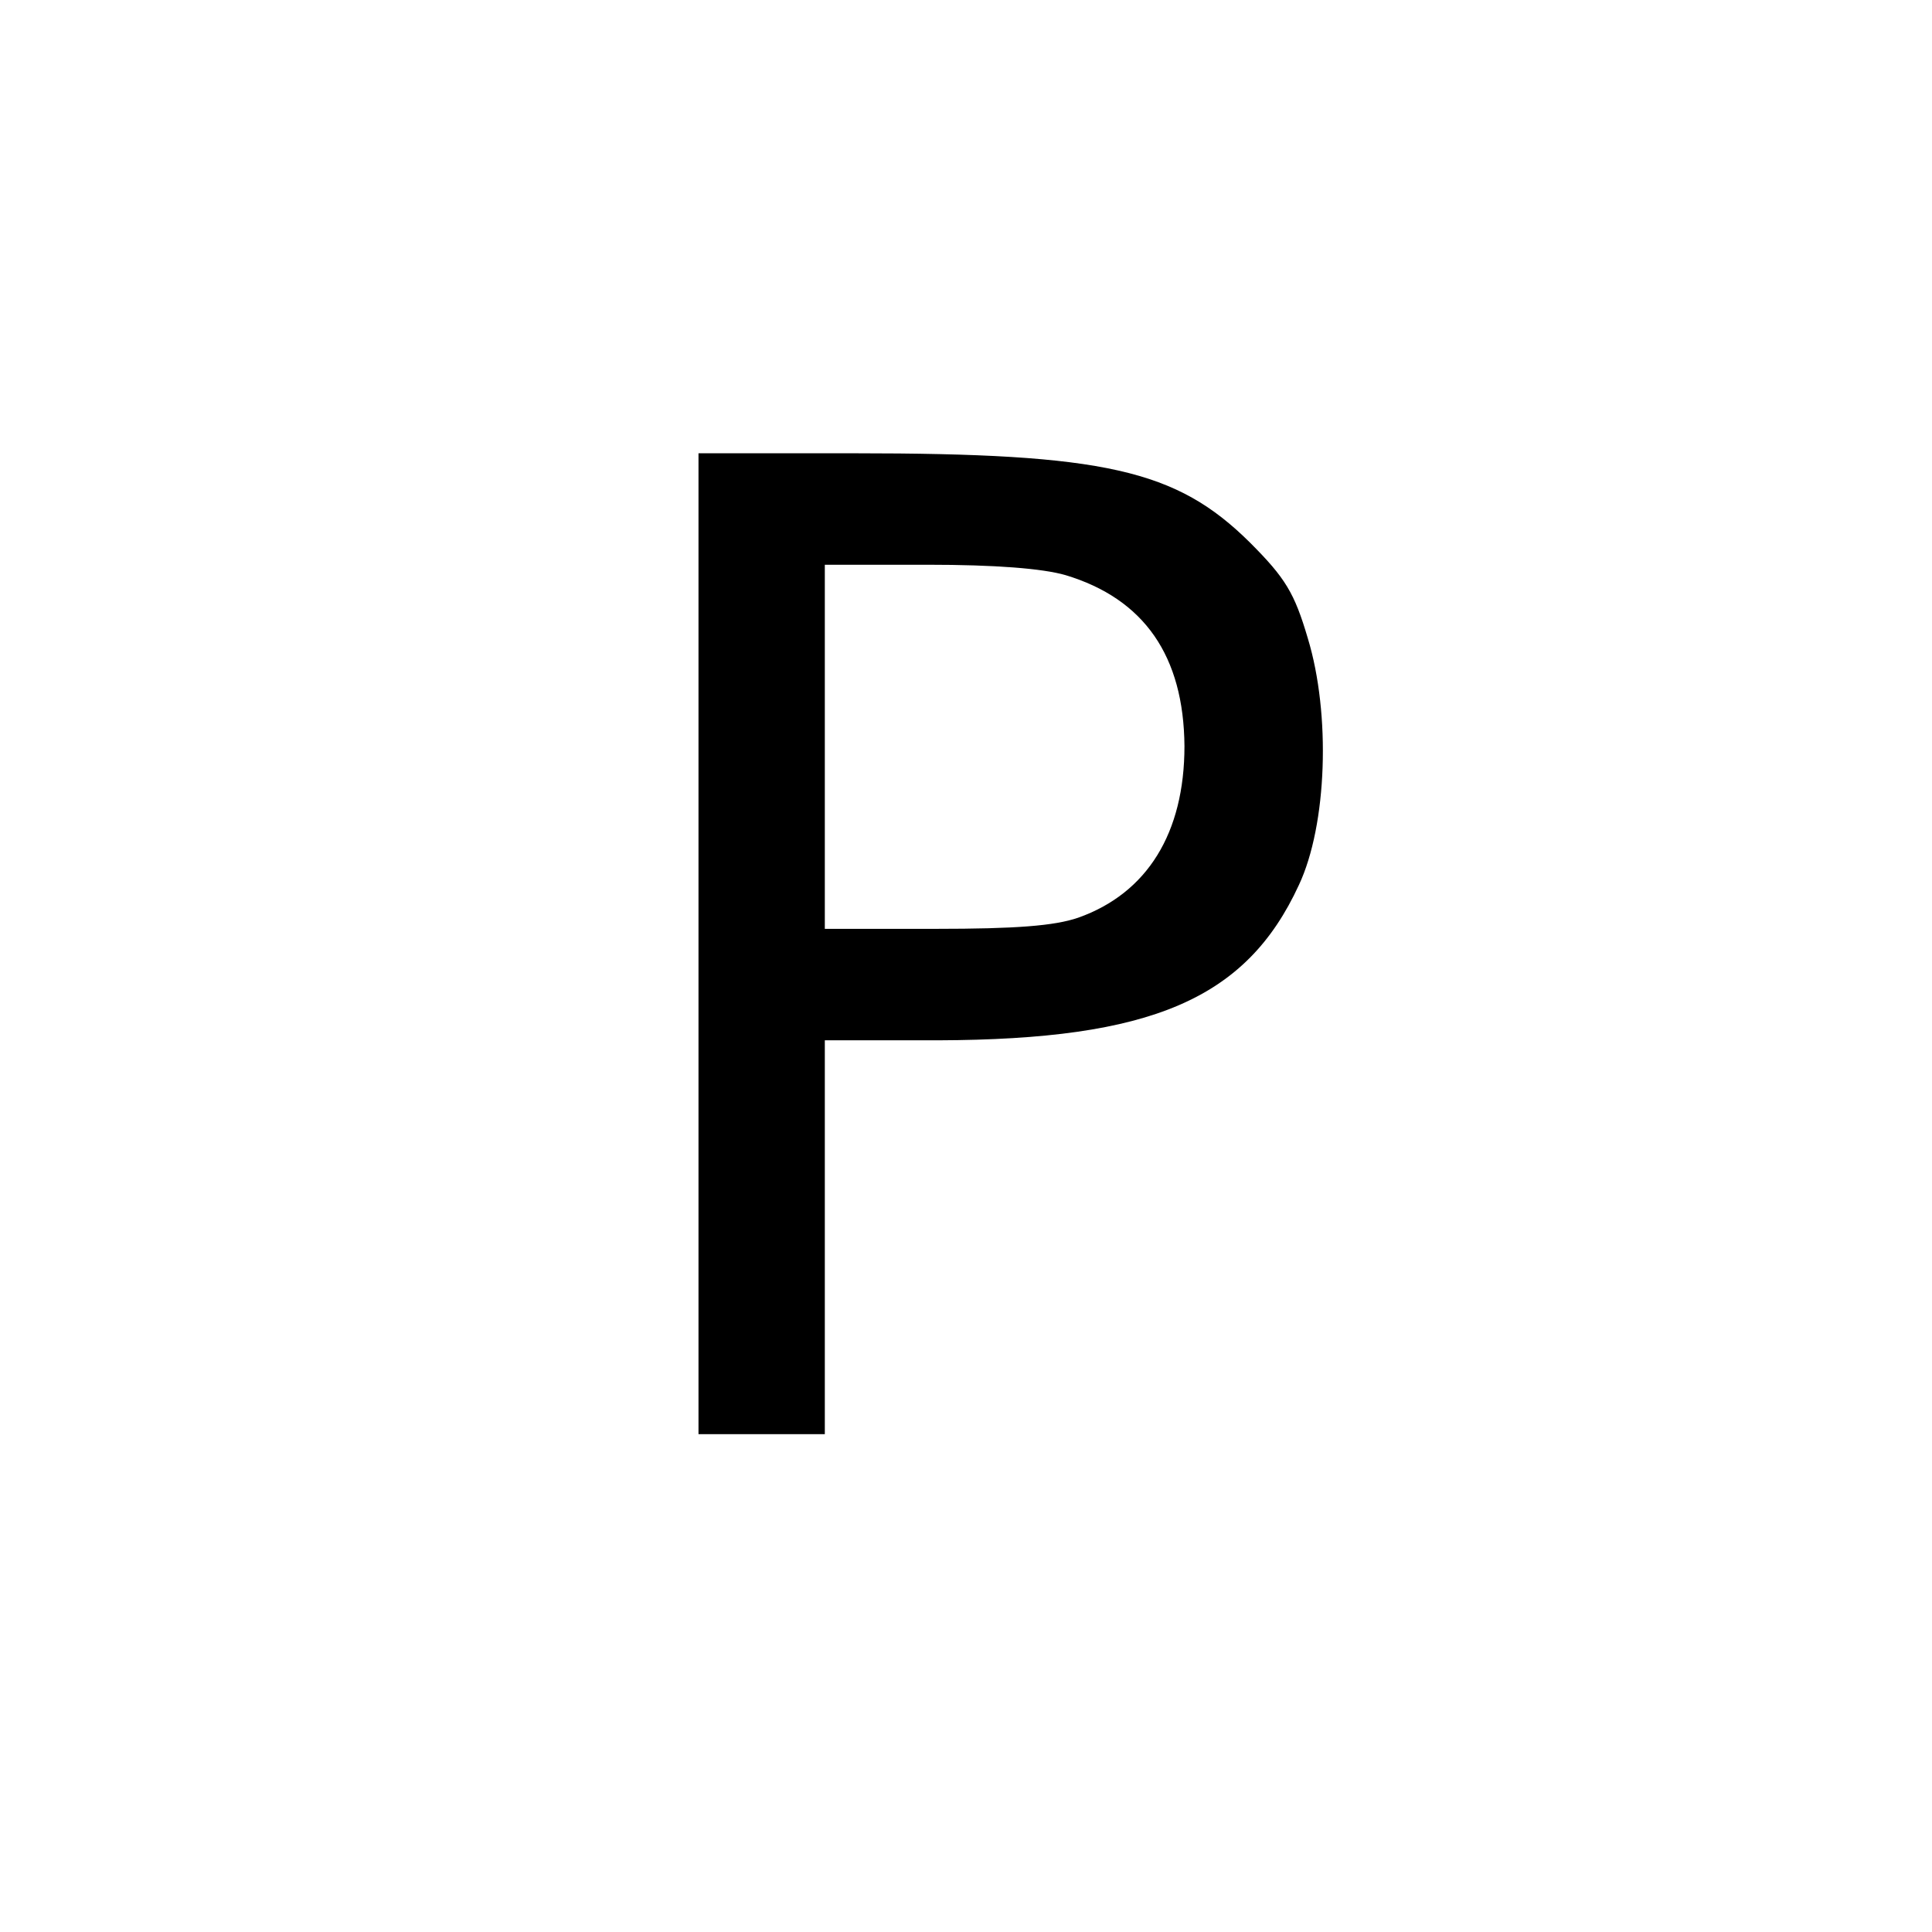
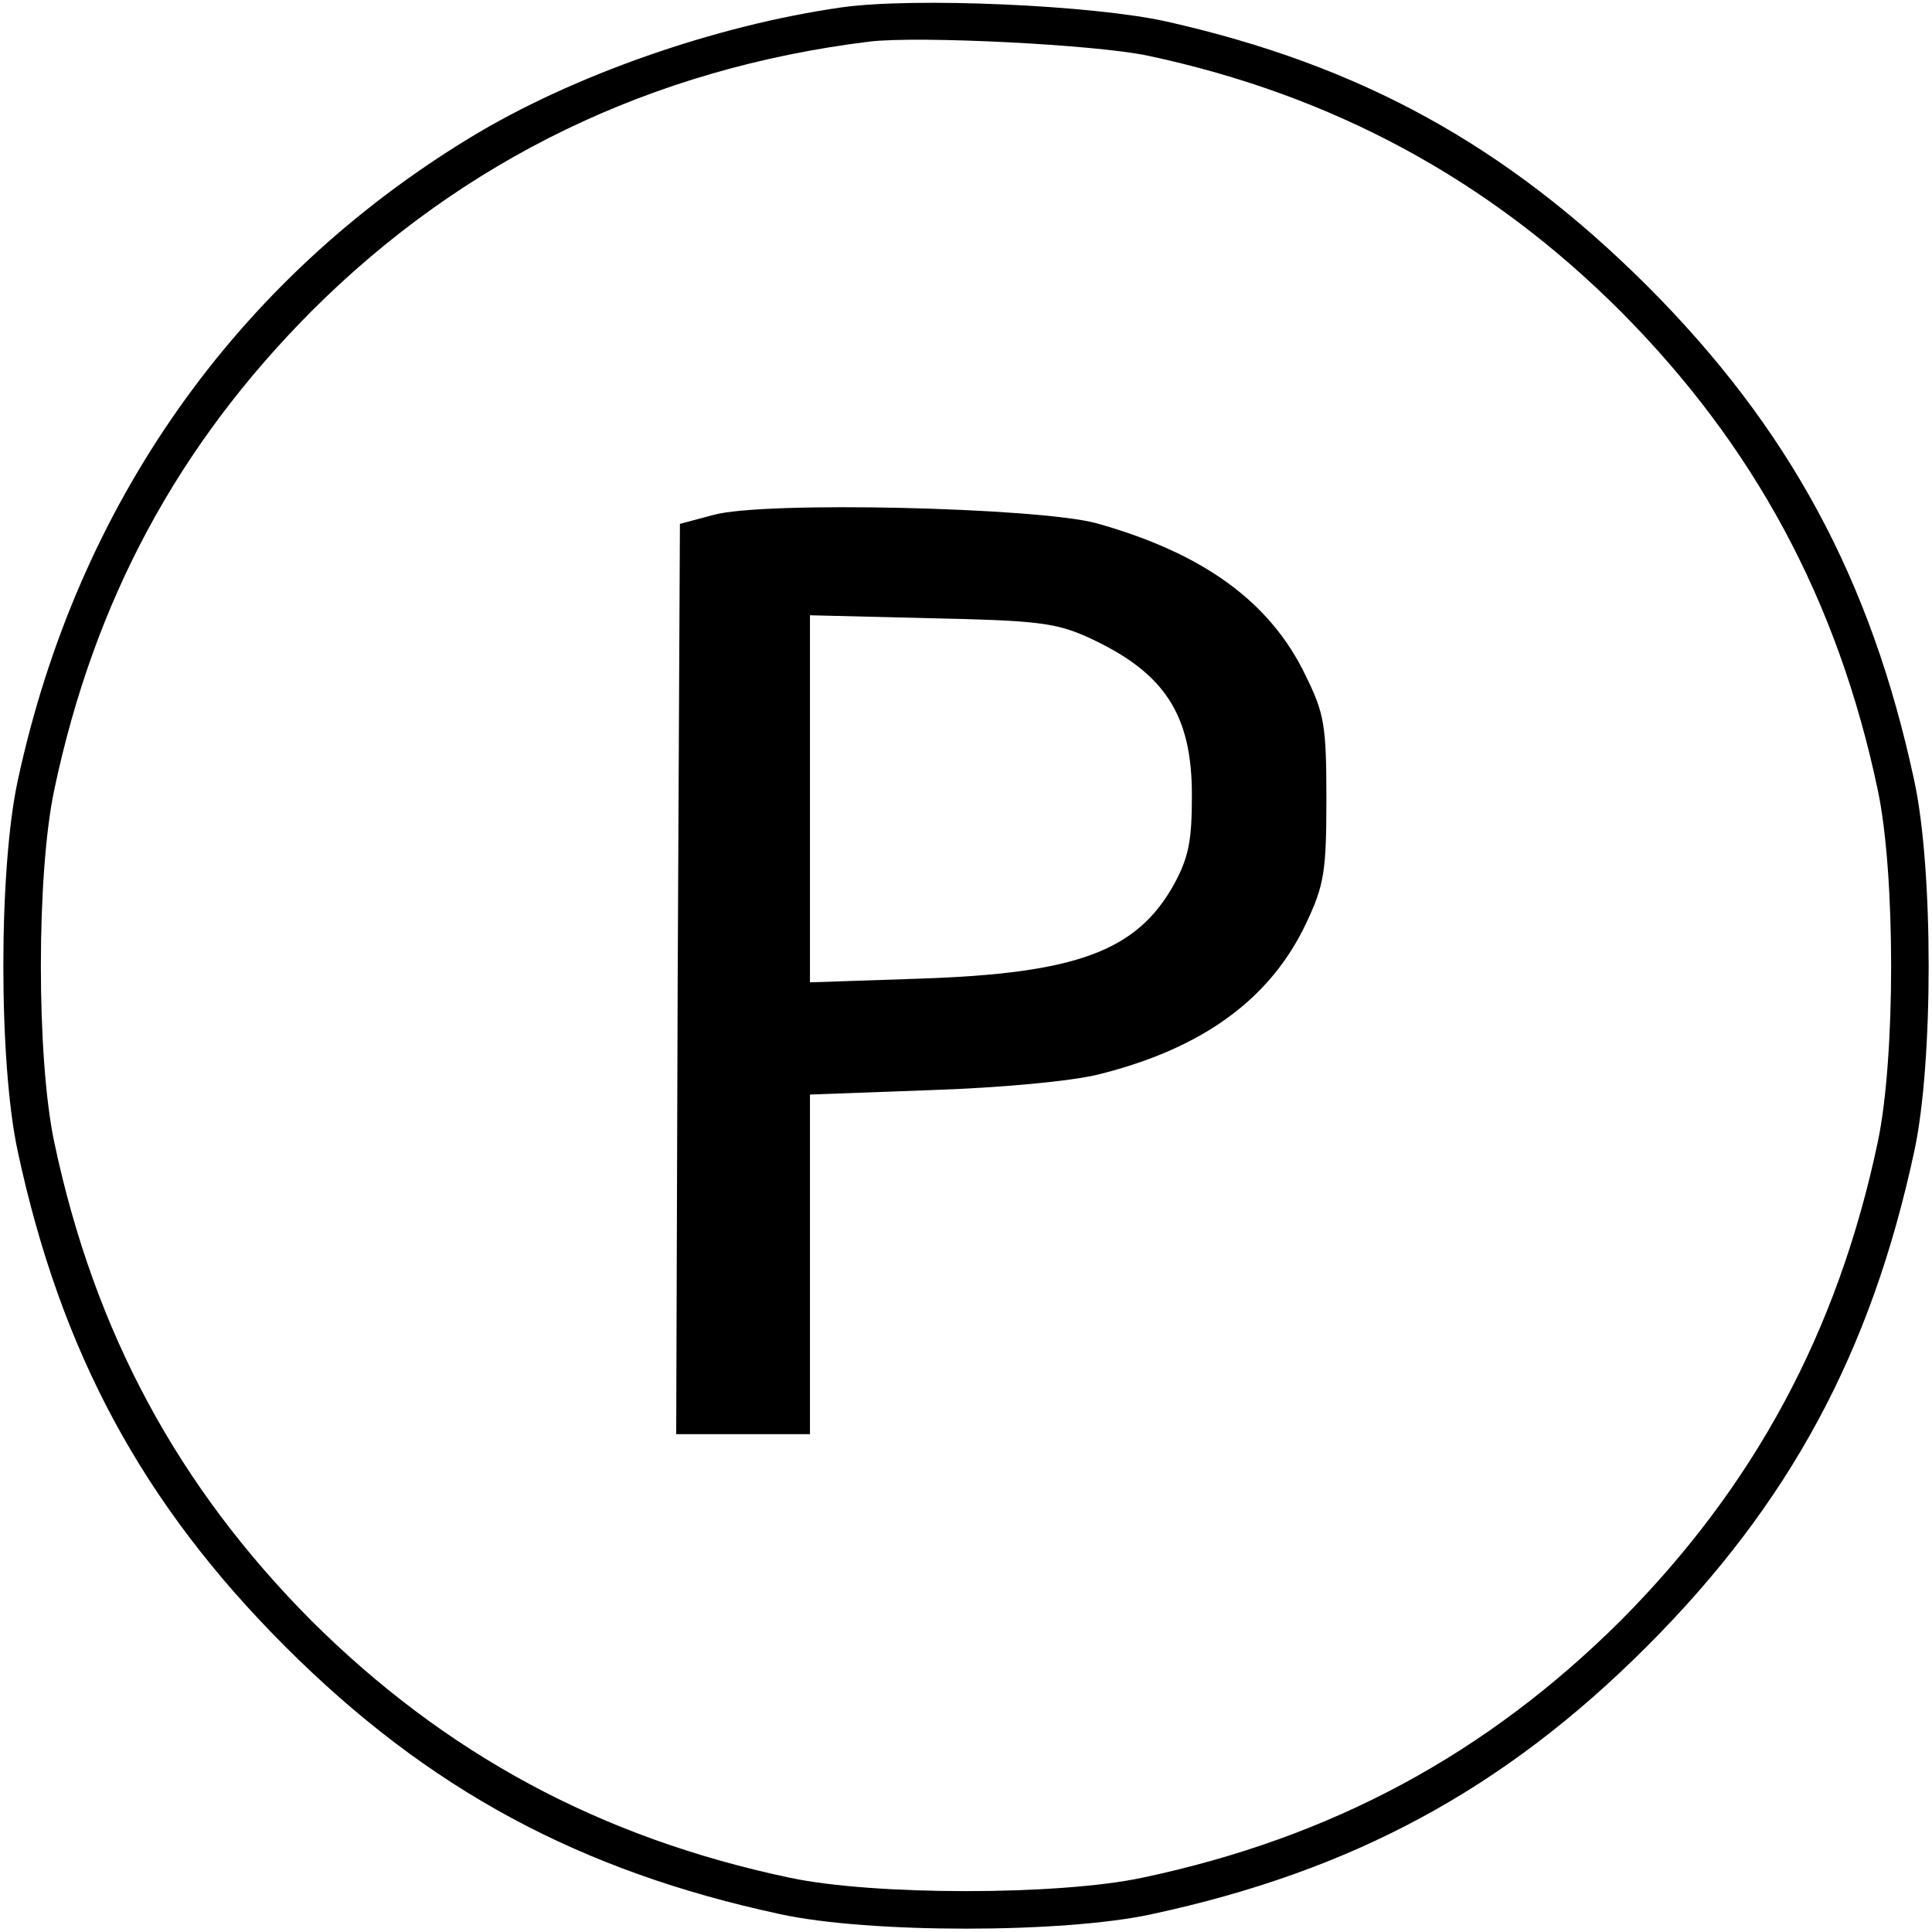
<svg xmlns="http://www.w3.org/2000/svg" version="1.0" width="260pt" height="260pt" viewBox="0 0 260 260" preserveAspectRatio="xMidYMid meet">
  <g transform="translate(0,260) scale(0.1,-0.1)" fill="#000000" stroke="none">
-     <path d="M940 1330 l0 -660 85 0 85 0 0 265 0 265 153 0 c286 1 414 55 485 209 38 81 43 230 12 332 -18 61 -30 81 -78 129 -99 98 -195 120 -533 120 l-209 0 0 -660z m494 496 c106 -32 159 -109 160 -230 0 -117 -50 -198 -143 -231 -32 -11 -84 -15 -192 -15 l-149 0 0 245 0 245 138 0 c91 0 155 -5 186 -14z" />
+     <path d="M1132 2590 c-168 -24 -361 -91 -499 -175 -316 -192 -529 -494 -609 -865 -26 -119 -26 -381 0 -500 58 -270 168 -474 360 -666 192 -192 396 -302 666 -360 119 -26 381 -26 500 0 270 58 474 168 666 360 192 192 302 396 360 666 26 119 26 381 0 500 -58 270 -168 474 -360 666 -189 188 -384 296 -646 355 -98 22 -340 33 -438 19z m413 -65 c249 -53 459 -167 636 -344 179 -180 292 -388 346 -644 24 -113 24 -361 0 -474 -54 -256 -167 -464 -346 -644 -180 -179 -388 -292 -644 -346 -113 -24 -361 -24 -474 0 -256 54 -464 167 -644 346 -179 180 -292 388 -346 644 -24 113 -24 361 0 474 54 256 167 464 346 644 204 204 458 327 751 363 66 8 305 -4 375 -19z" />
+     <path d="M960 1907 l-45 -12 -3 -612 -2 -613 90 0 90 0 0 229 0 228 163 6 c93 3 189 12 225 21 141 35 232 102 280 204 24 51 27 69 27 167 0 100 -3 115 -28 166 -48 100 -139 165 -282 205 -79 21 -447 30 -515 11z m505 -165 c102 -47 139 -103 139 -212 0 -61 -4 -83 -24 -120 -50 -90 -131 -120 -342 -127 l-148 -5 0 247 0 247 163 -4 c142 -3 168 -6 212 -26z" />
  </g>
</svg>
